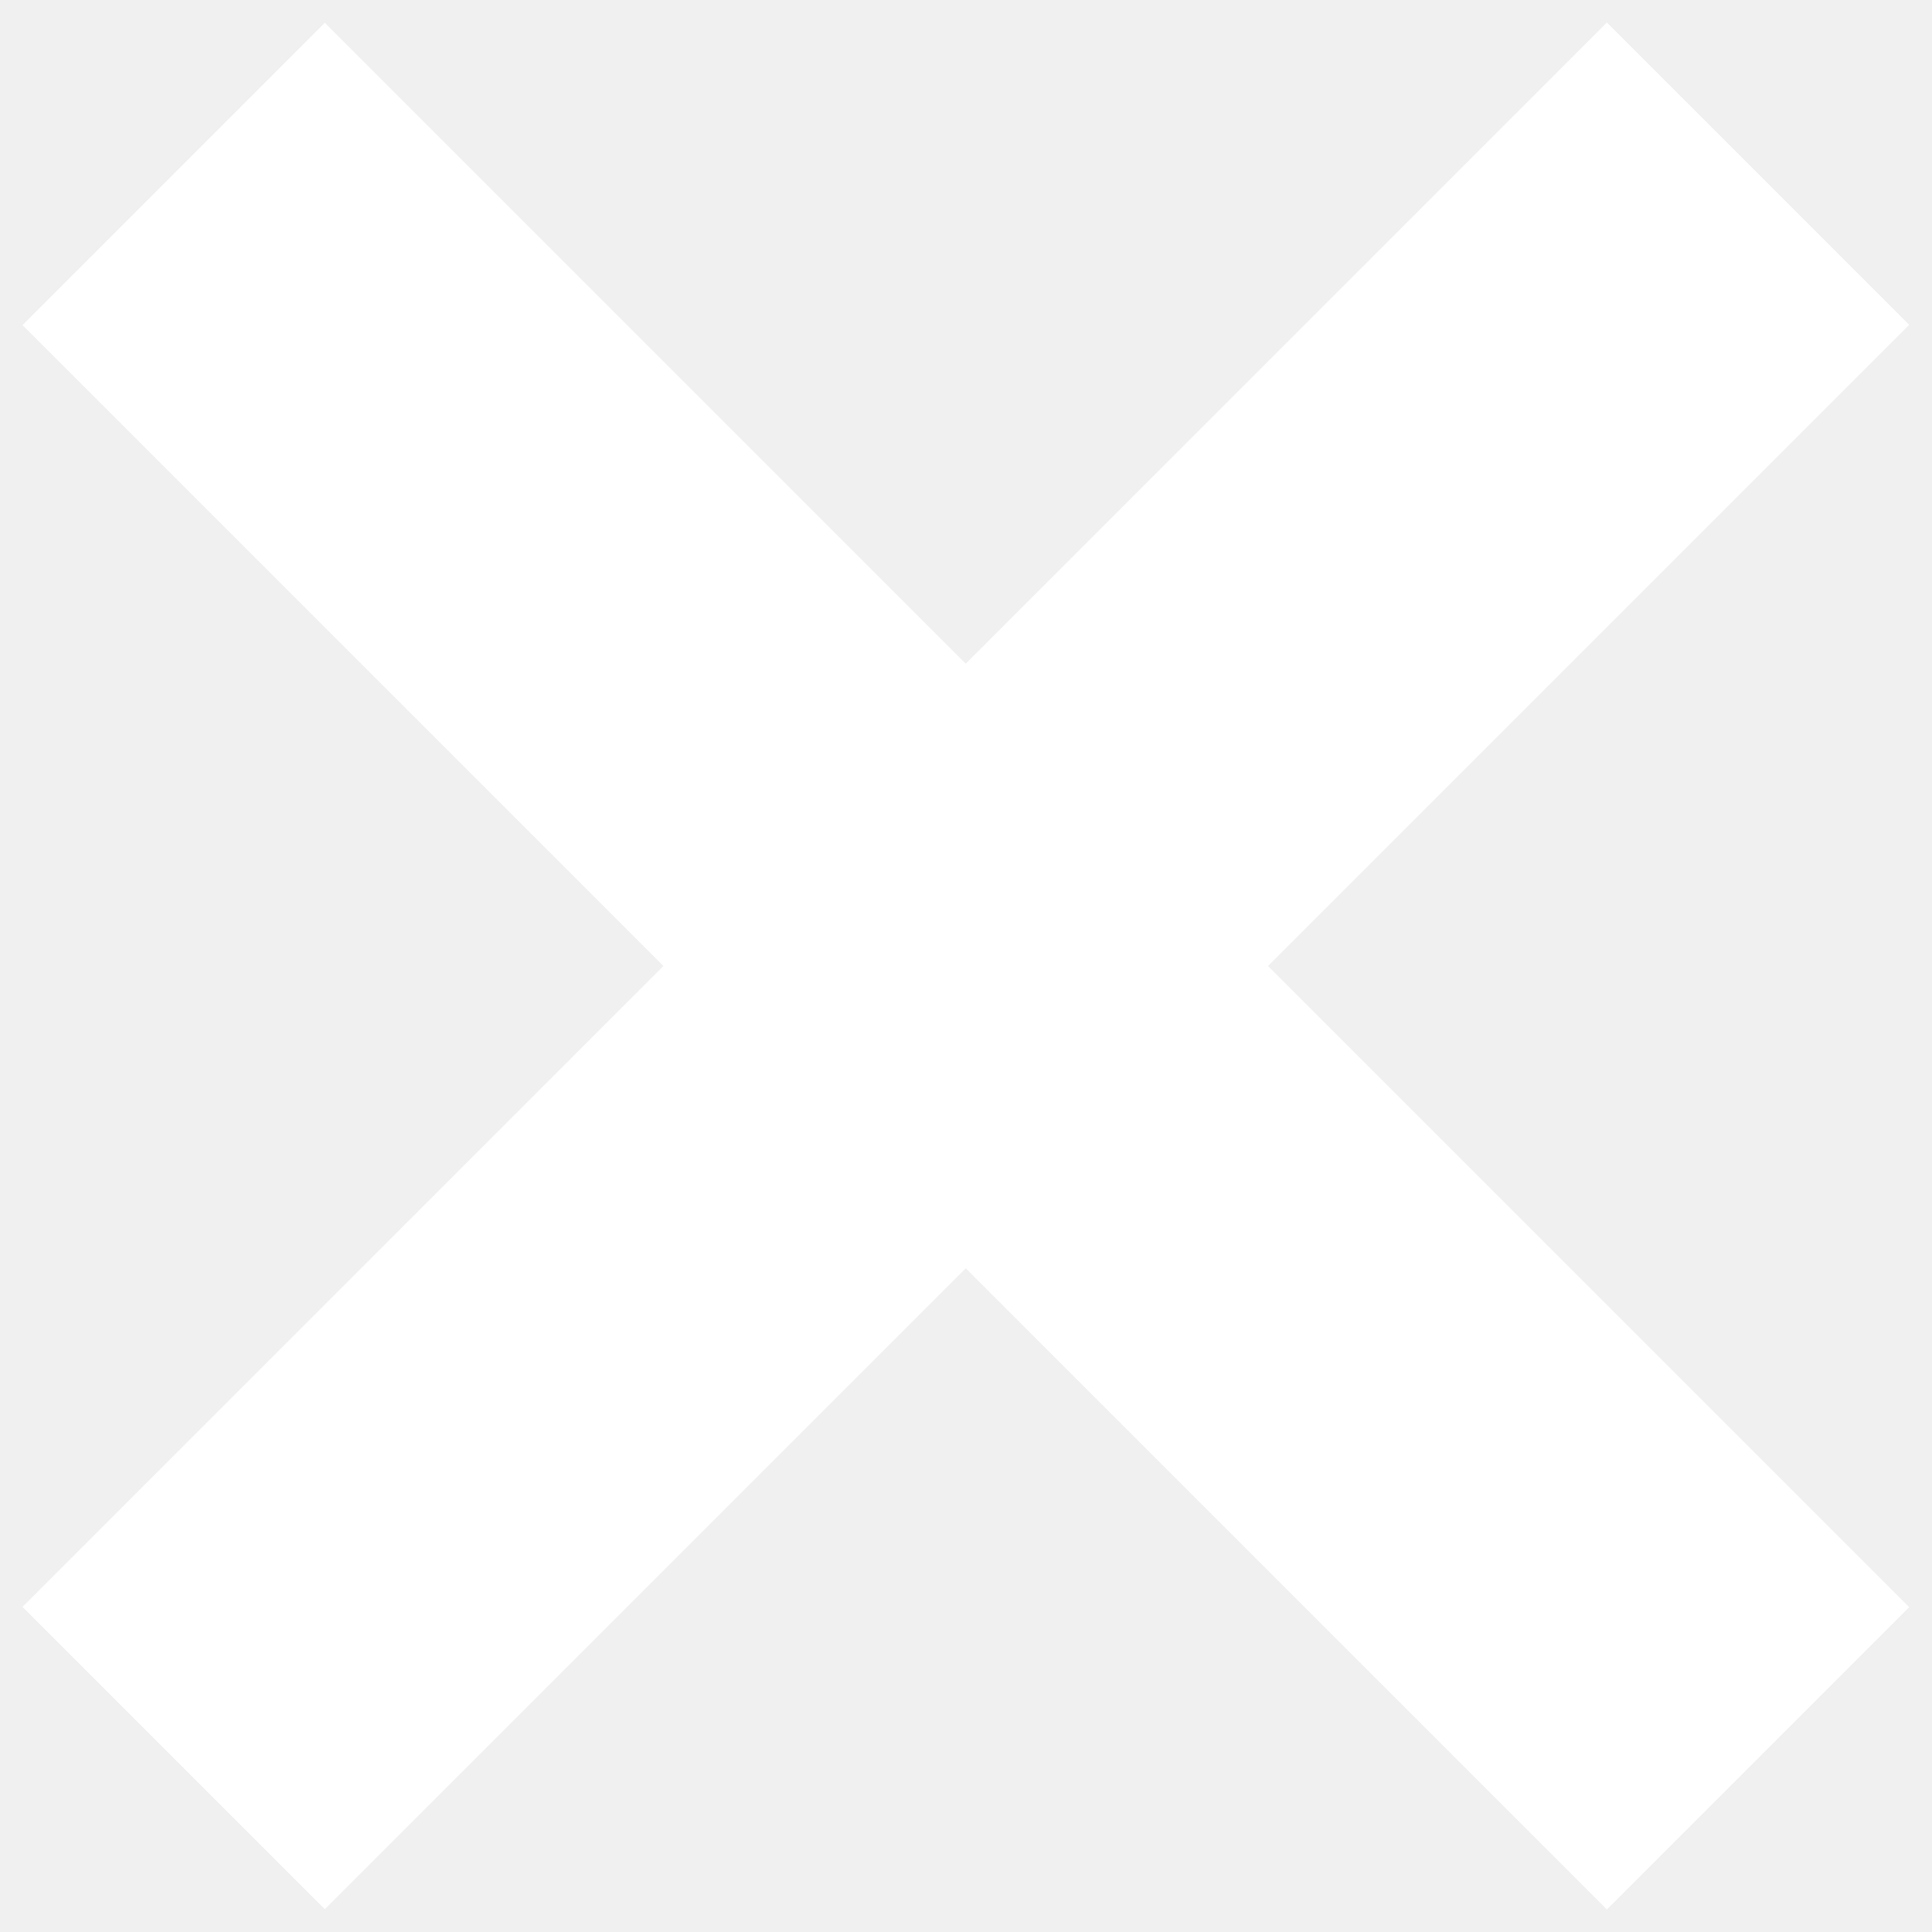
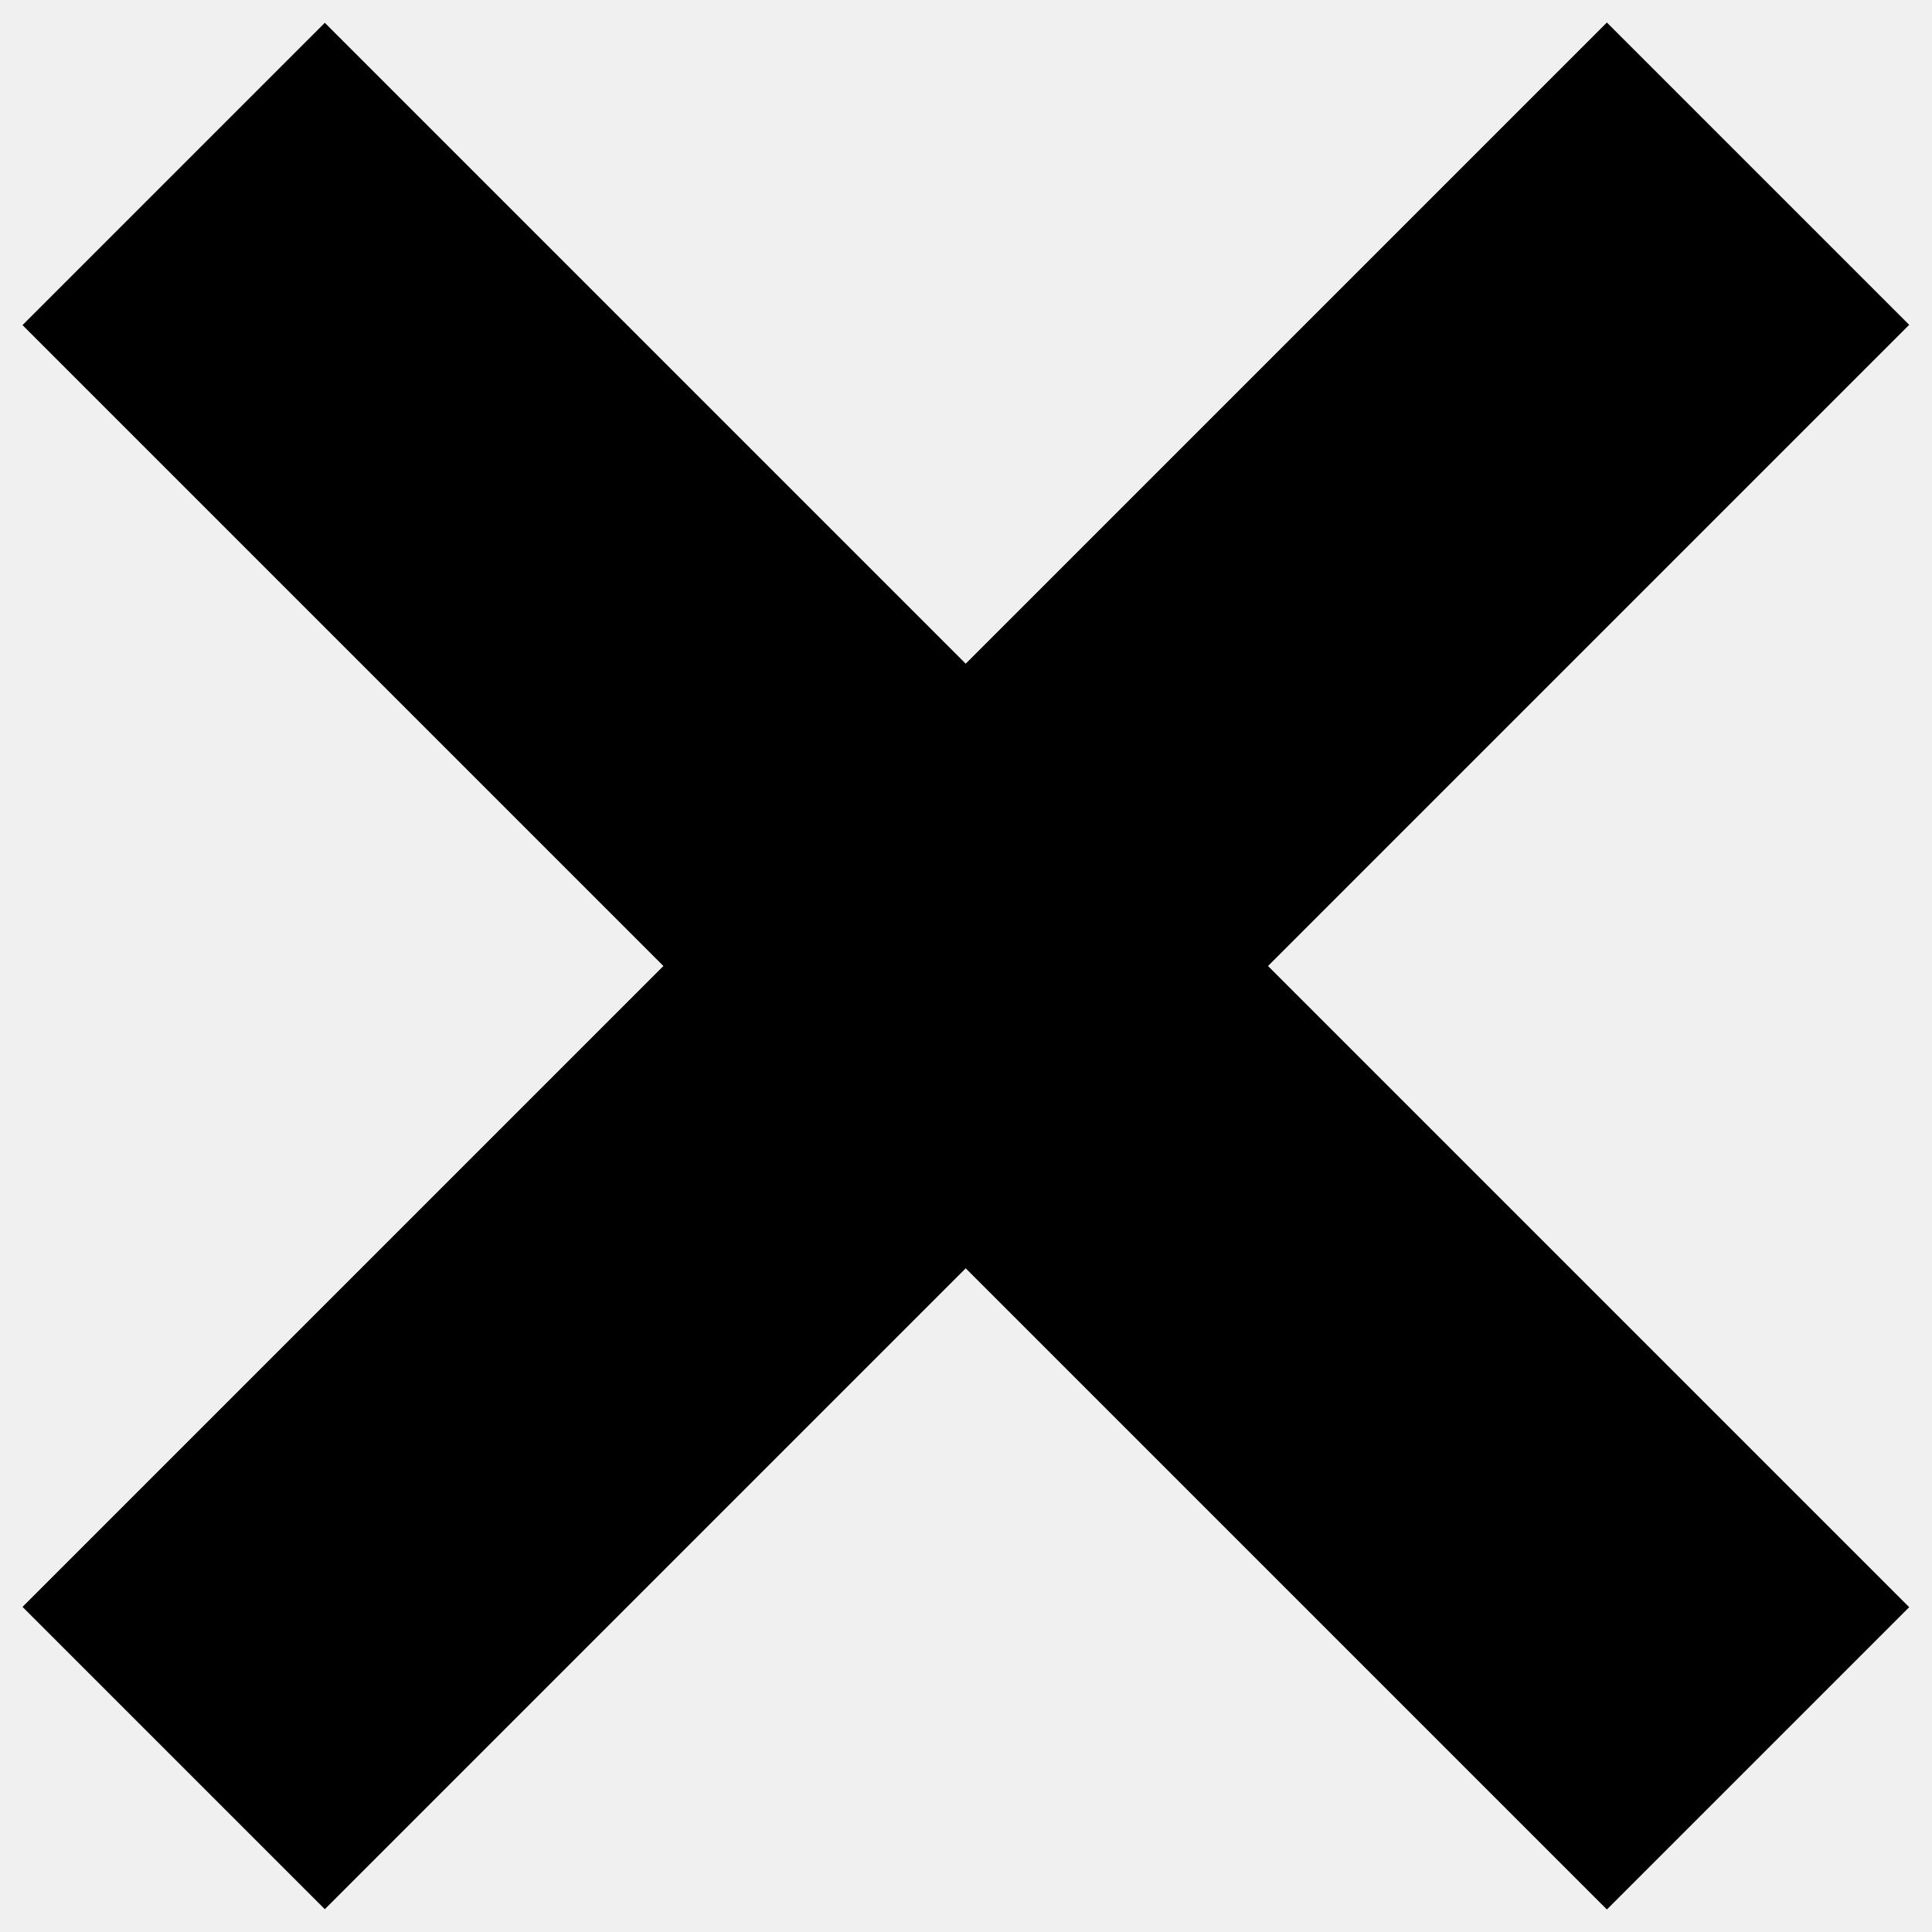
<svg xmlns="http://www.w3.org/2000/svg" version="1.1" id="Layer_1" x="0px" y="0px" viewBox="0 0 512 512" style="enable-background:new 0 0 512 512;" xml:space="preserve">
  <style type="text/css">
- 	.st0{fill:#ffffff;}
+ 	.st0{fill:#000000;}
</style>
  <g>
    <rect x="199.3" y="-40.9" transform="matrix(0.7071 -0.7071 0.7071 0.7071 -106.0387 256)" class="st0" width="113.3" height="593.8" />
    <rect x="-40.9" y="199.3" transform="matrix(0.7071 -0.7071 0.7071 0.7071 -106.0387 256)" class="st0" width="593.8" height="113.3" />
  </g>
</svg>
